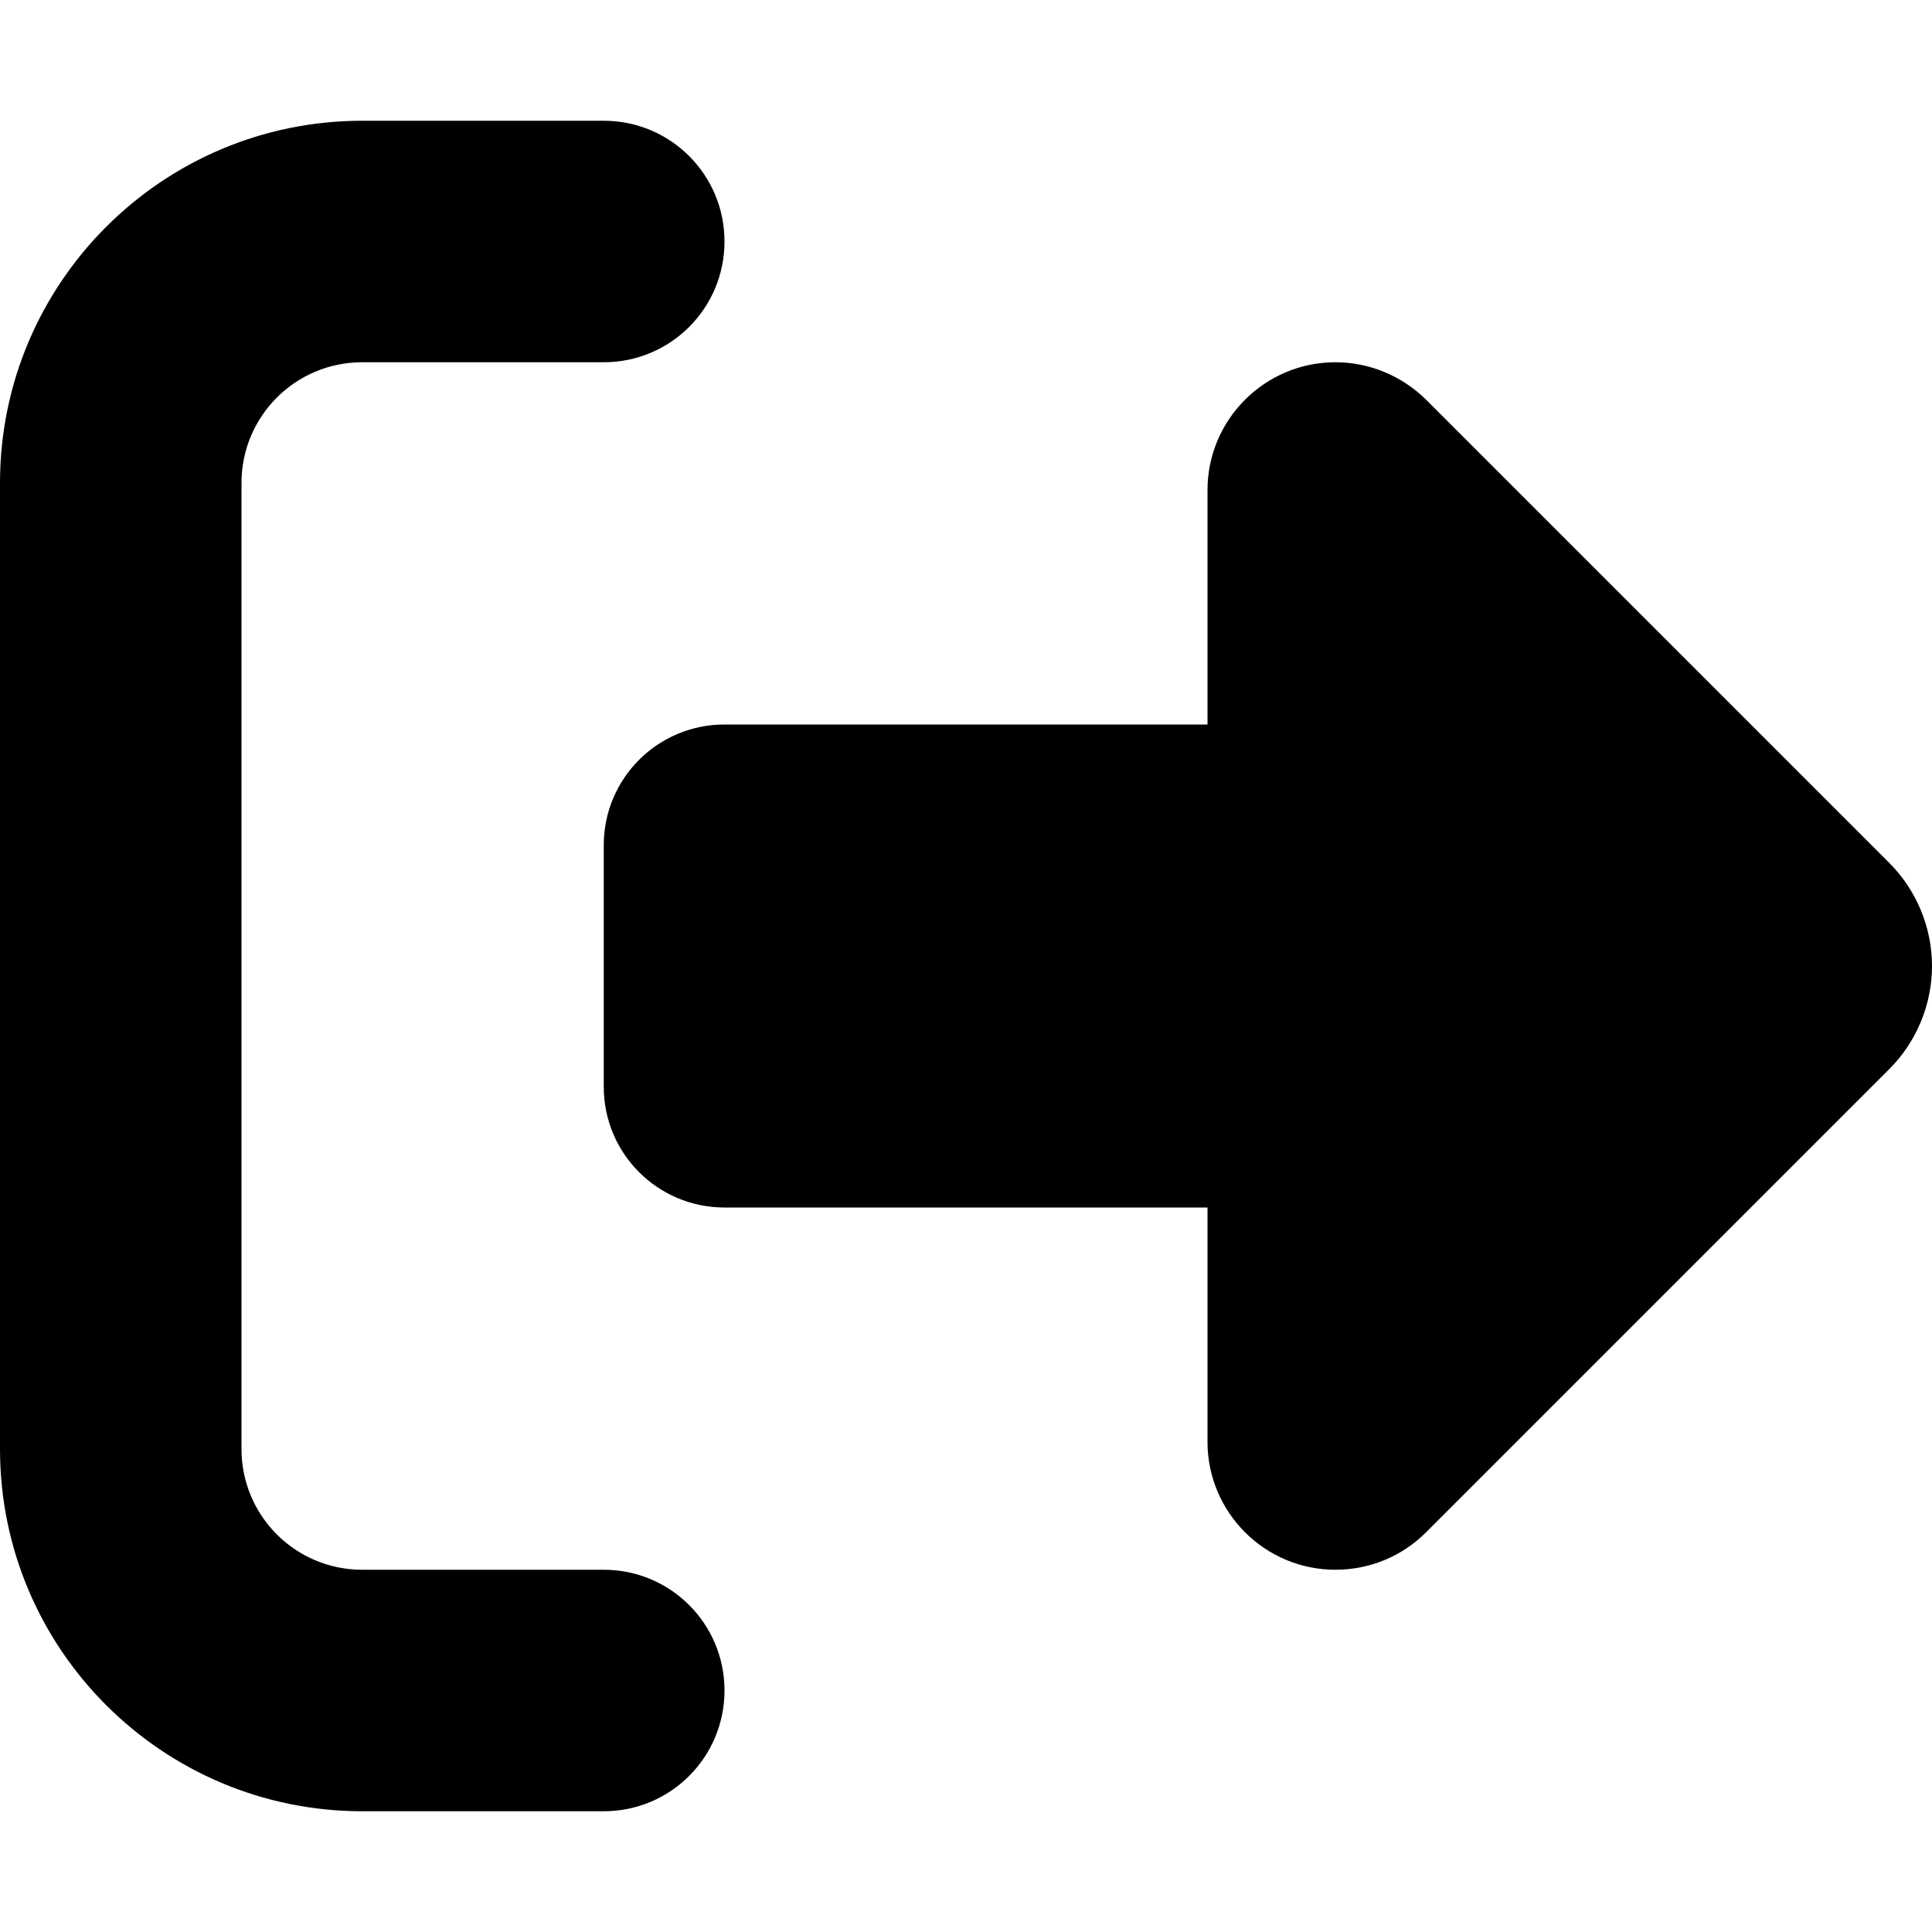
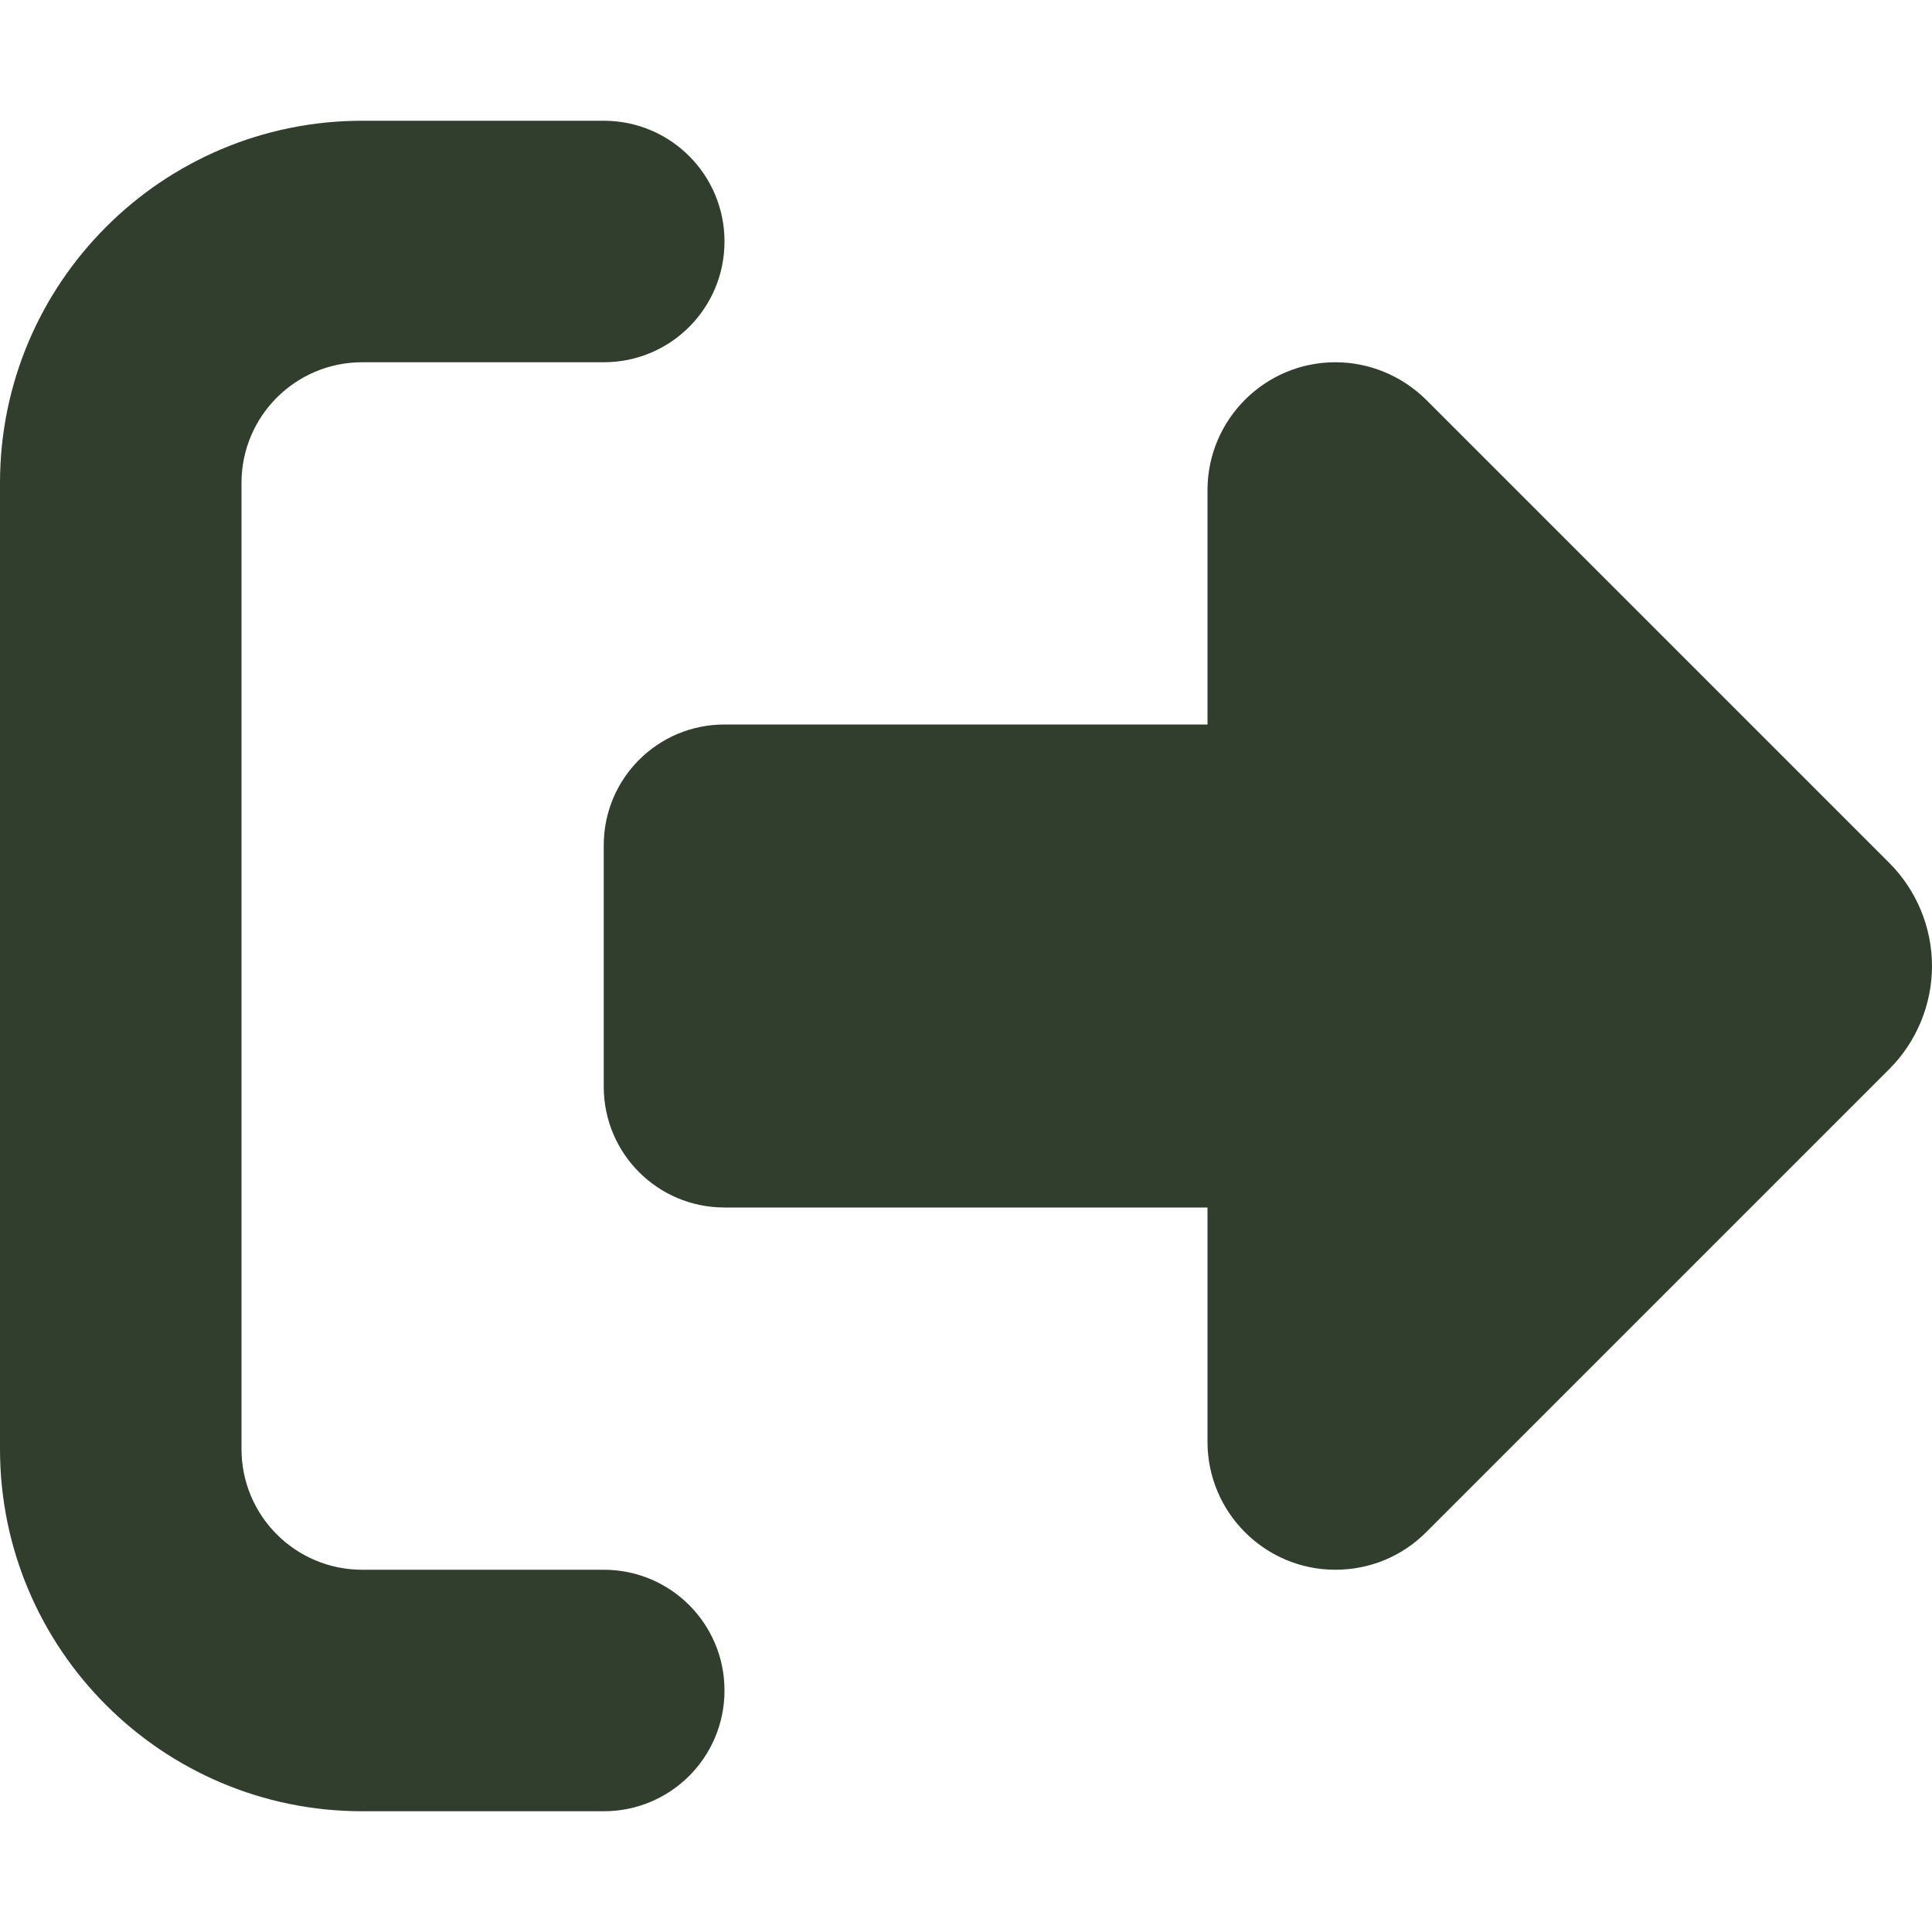
<svg xmlns="http://www.w3.org/2000/svg" viewBox="0 0 512 512">
-   <path fill="#000000" d="M377.9 105.9L500.7 228.7c7.2 7.2 11.3 17.1 11.3 27.3s-4.1 20.1-11.3 27.3L377.9 406.1c-6.4 6.4-15 9.9-24 9.9c-18.7 0-33.9-15.2-33.9-33.9l0-62.1-128 0c-17.7 0-32-14.3-32-32l0-64c0-17.7 14.3-32 32-32l128 0 0-62.1c0-18.7 15.2-33.9 33.9-33.9c9 0 17.6 3.6 24 9.9zM160 96L96 96c-17.7 0-32 14.3-32 32l0 256c0 17.7 14.3 32 32 32l64 0c17.7 0 32 14.3 32 32s-14.3 32-32 32l-64 0c-53 0-96-43-96-96L0 128C0 75 43 32 96 32l64 0c17.7 0 32 14.3 32 32s-14.3 32-32 32z" />
+   <path fill="#313e2d" d="M377.9 105.9L500.7 228.7c7.2 7.2 11.3 17.1 11.3 27.3s-4.1 20.1-11.3 27.3L377.9 406.1c-6.4 6.4-15 9.9-24 9.9c-18.7 0-33.9-15.2-33.9-33.9l0-62.1-128 0c-17.7 0-32-14.3-32-32l0-64c0-17.7 14.3-32 32-32l128 0 0-62.1c0-18.7 15.2-33.9 33.9-33.9c9 0 17.6 3.6 24 9.9zM160 96L96 96c-17.7 0-32 14.3-32 32l0 256c0 17.7 14.3 32 32 32l64 0c17.7 0 32 14.3 32 32s-14.3 32-32 32l-64 0c-53 0-96-43-96-96L0 128C0 75 43 32 96 32l64 0c17.7 0 32 14.3 32 32s-14.3 32-32 32z" />
</svg>
